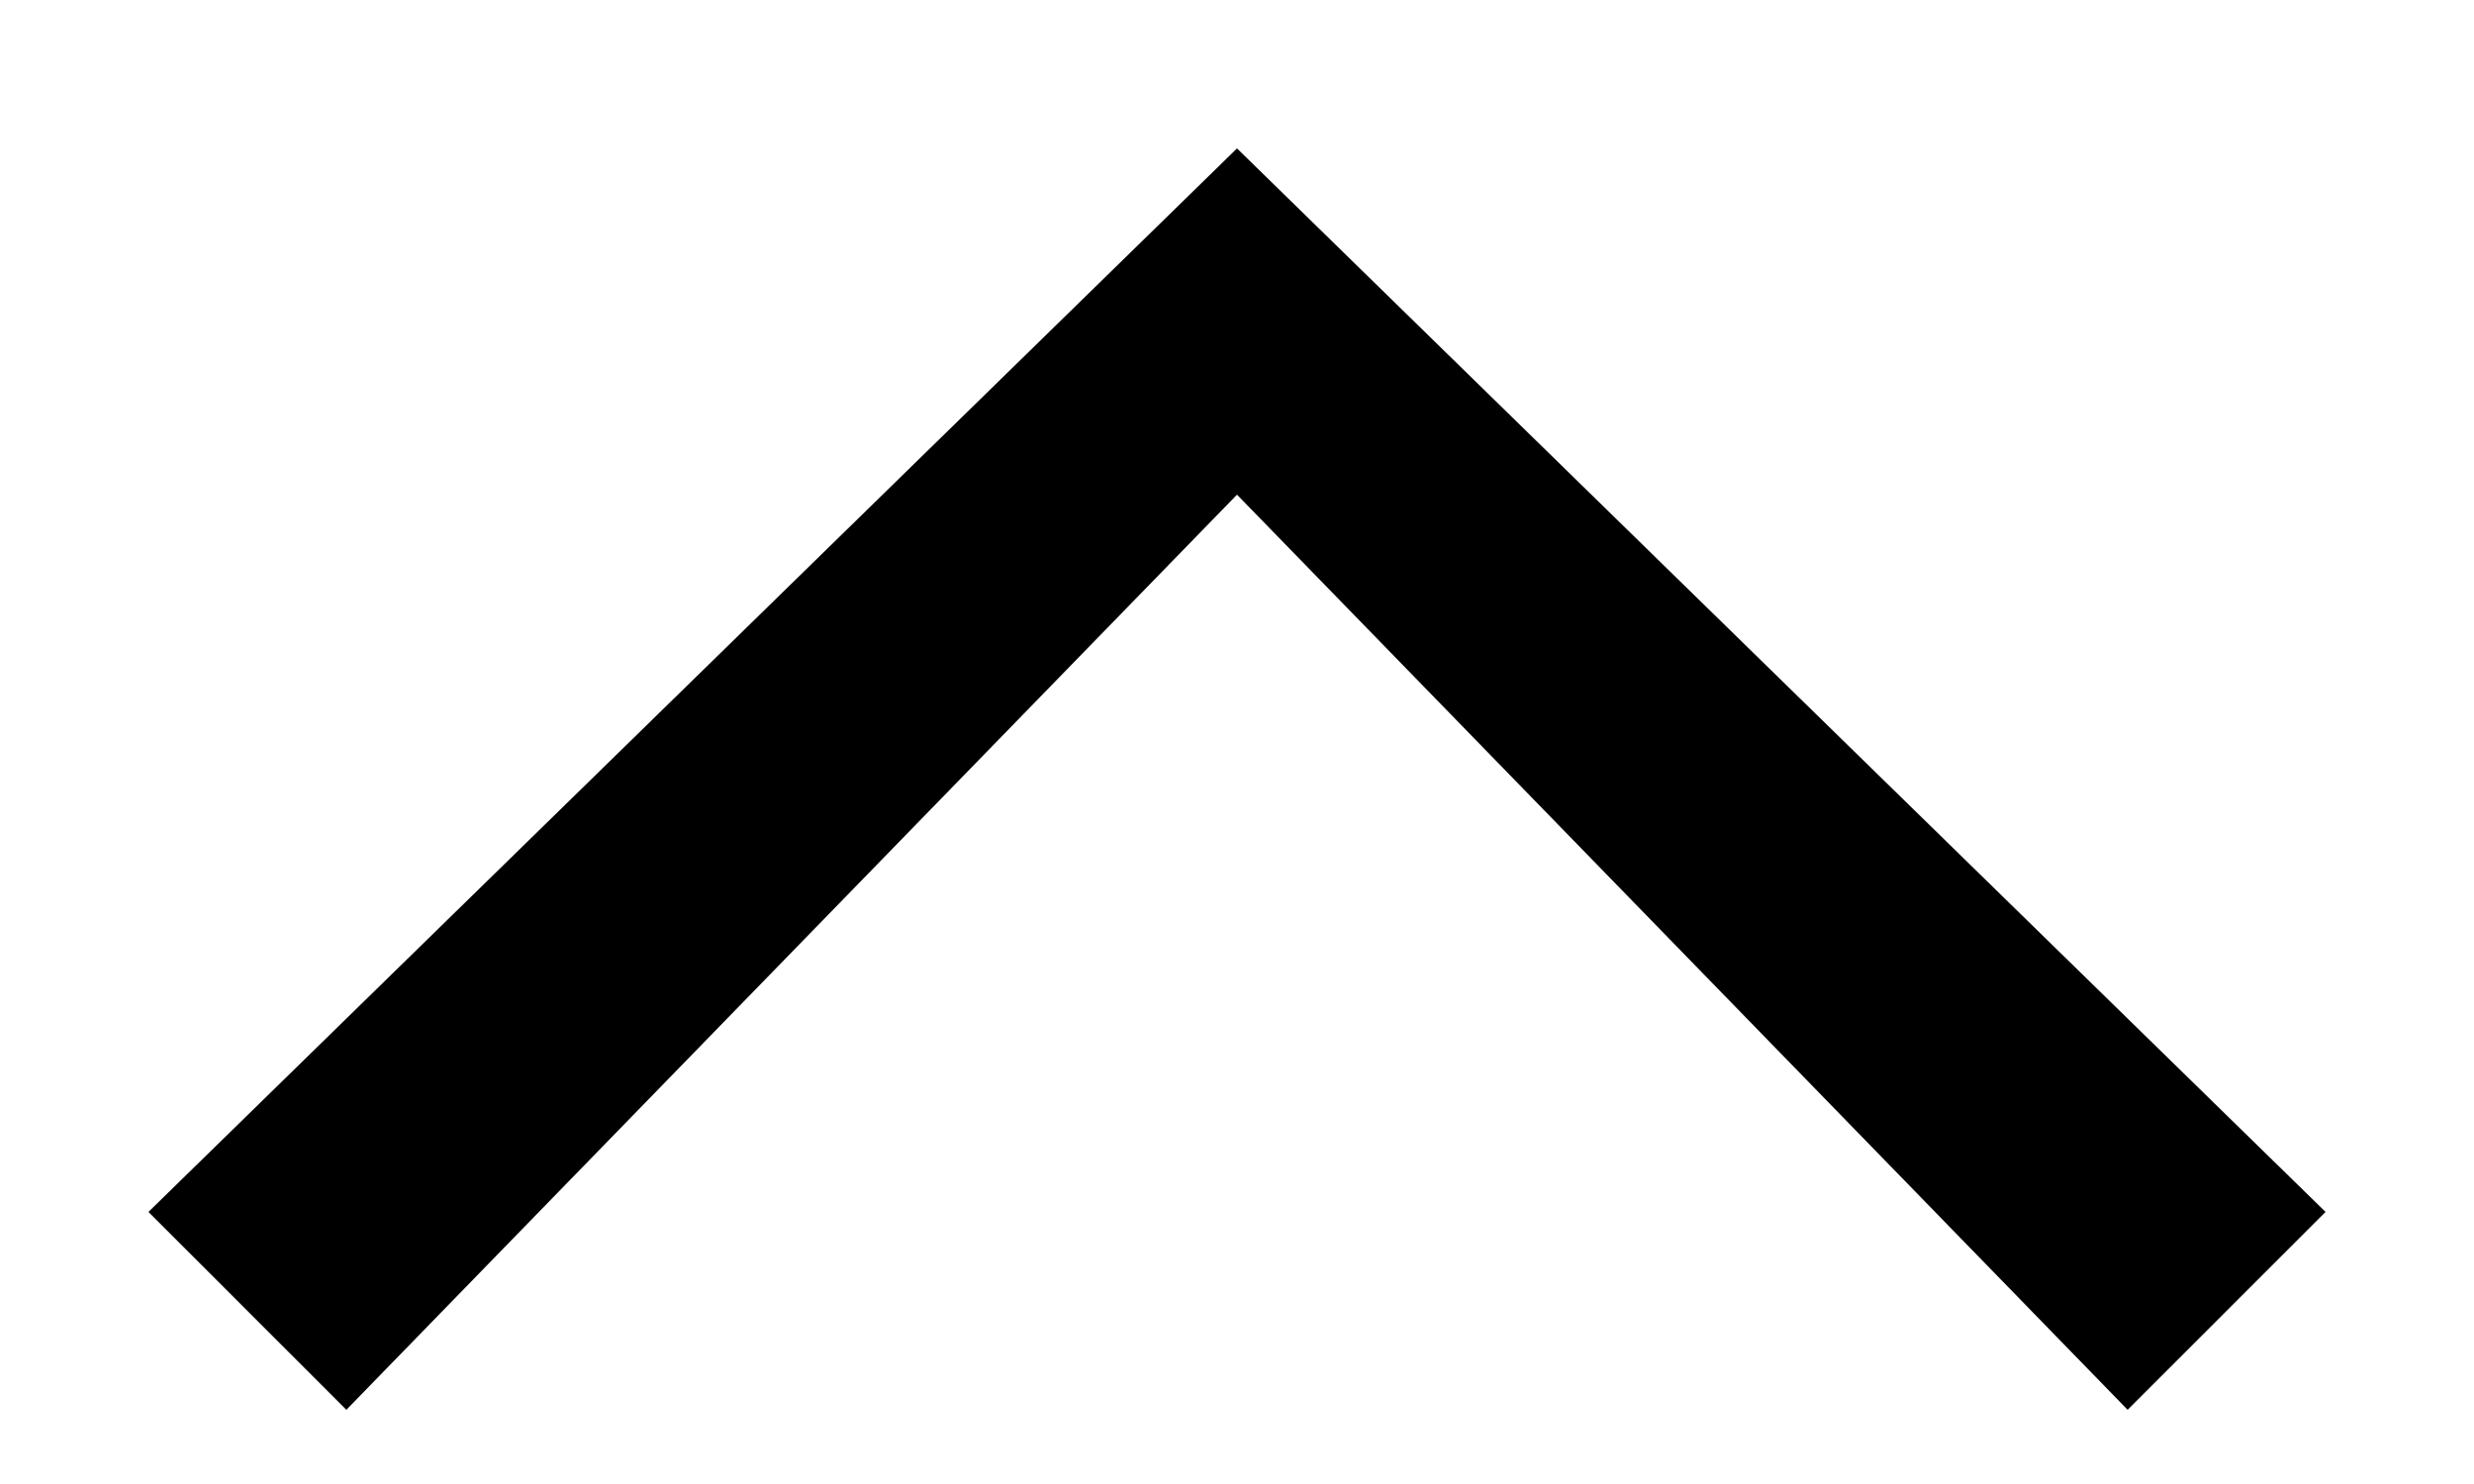
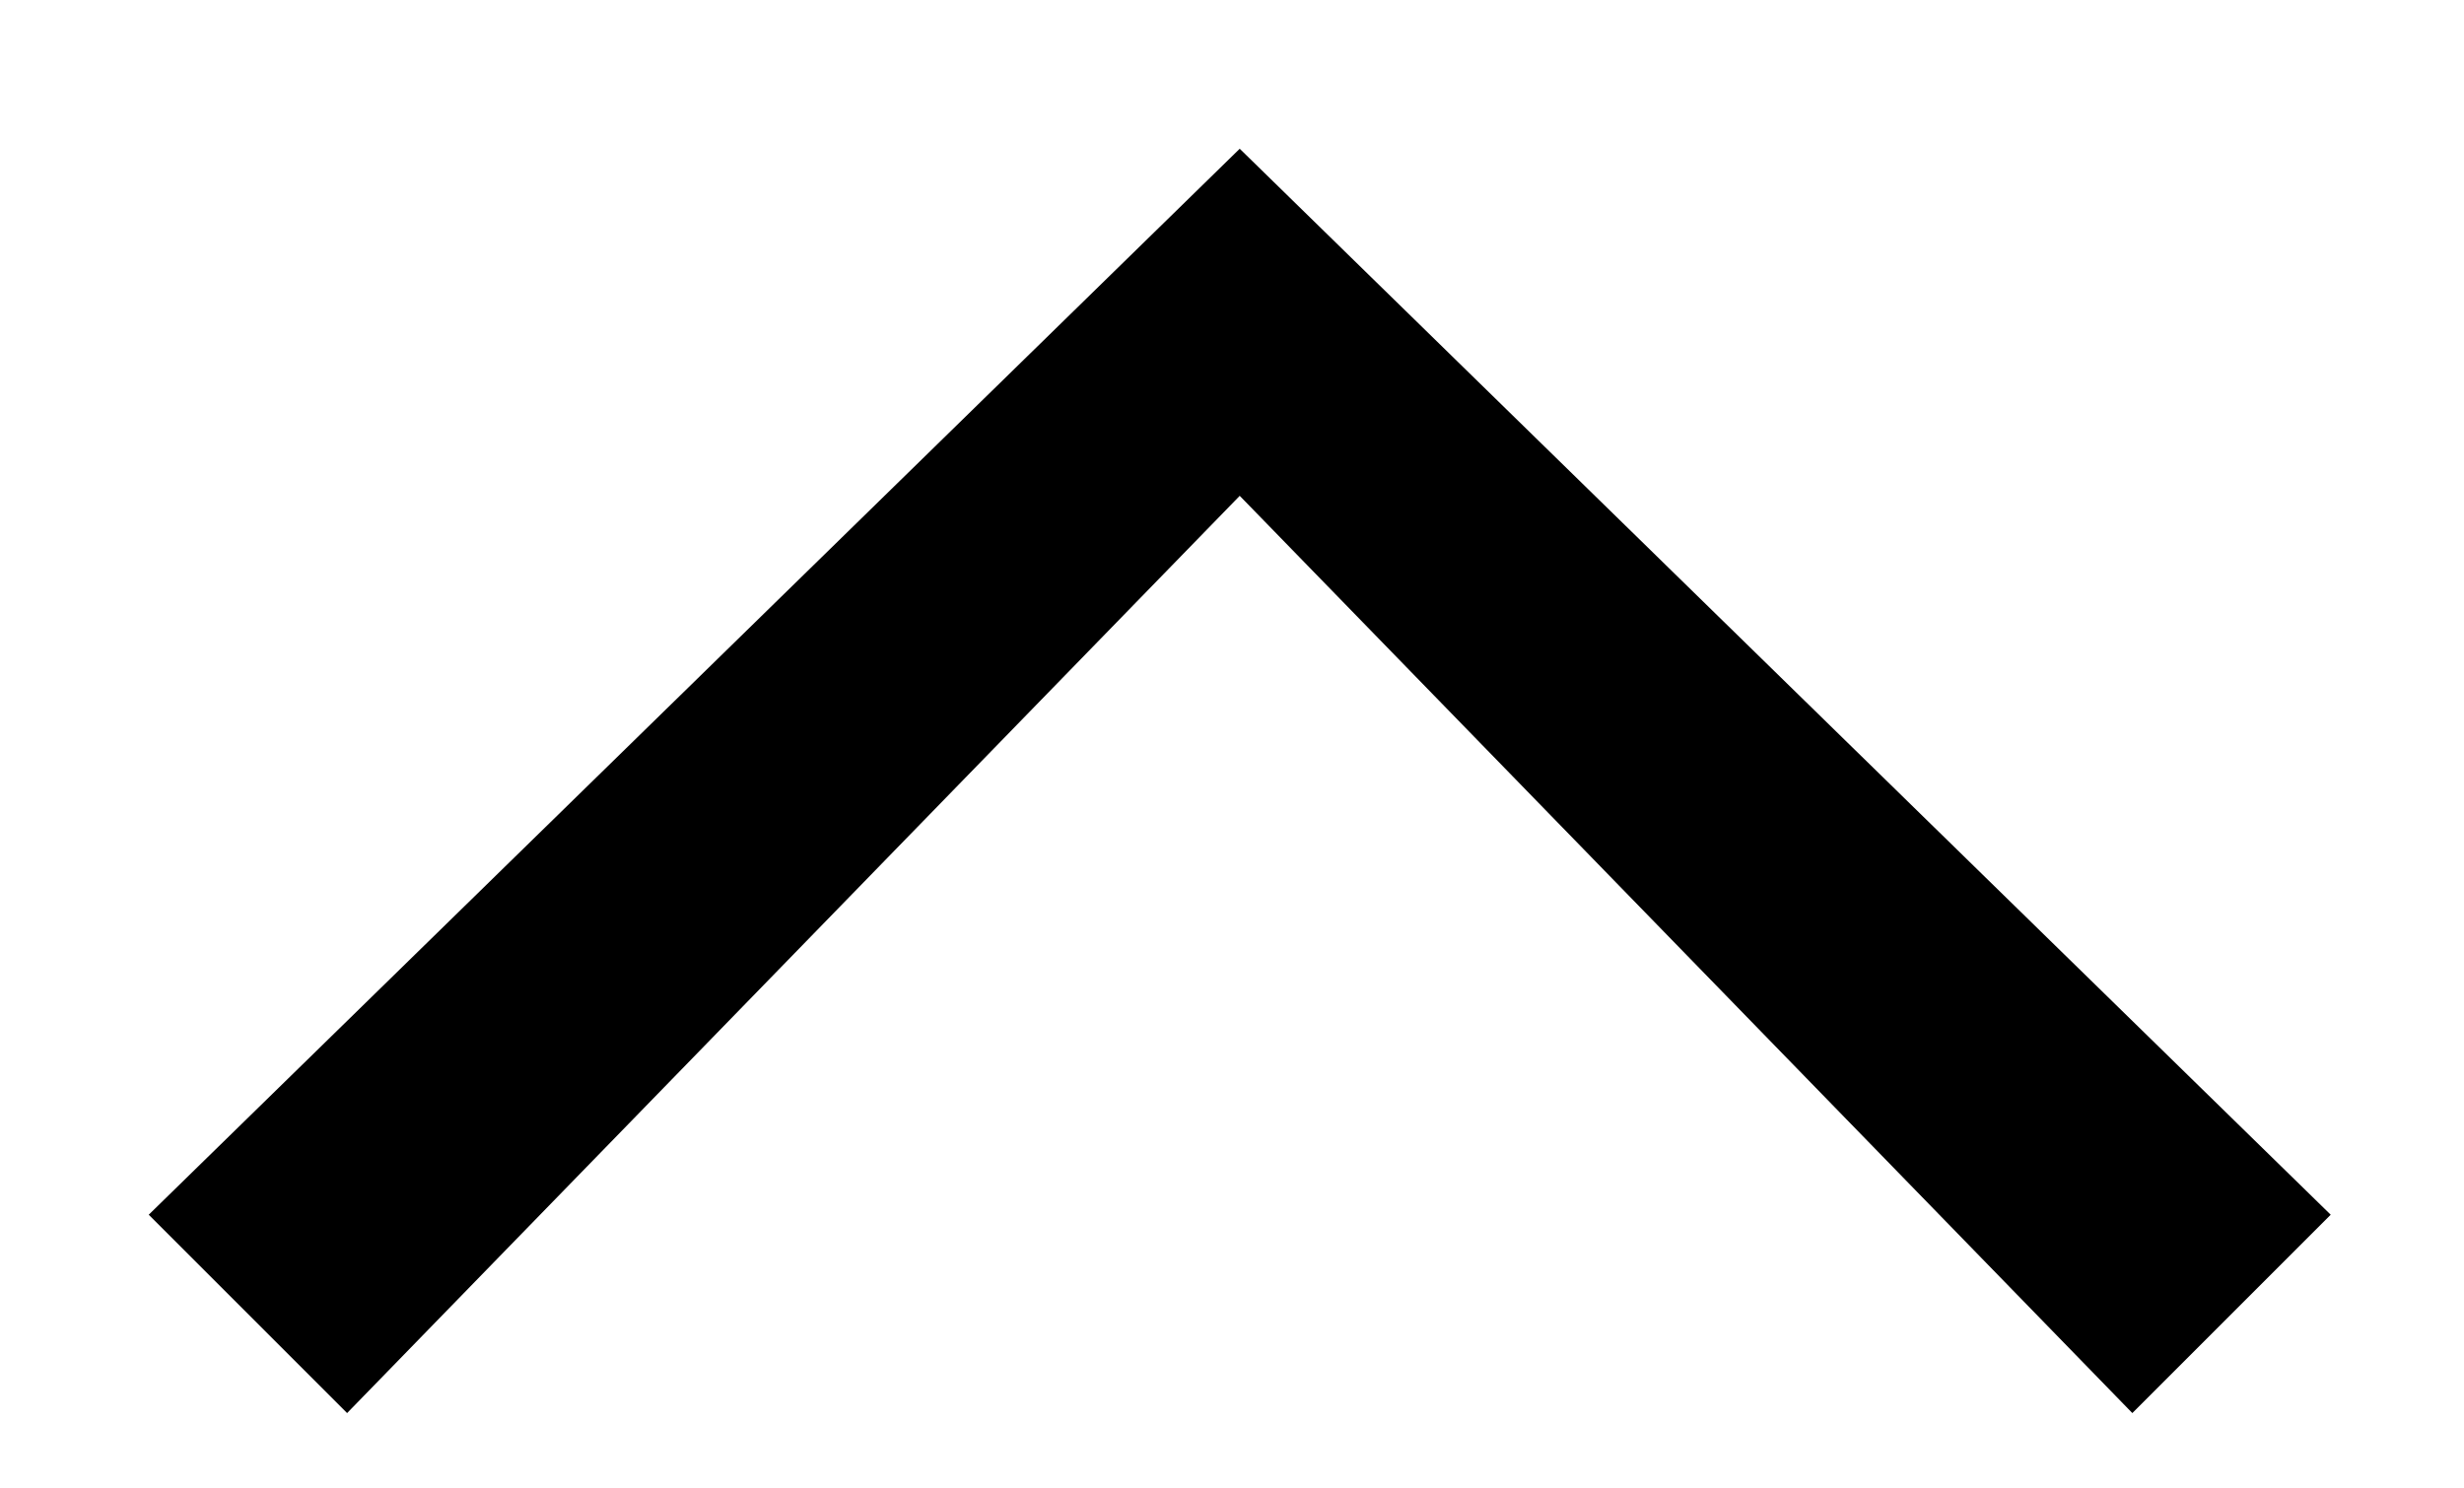
- <svg xmlns="http://www.w3.org/2000/svg" version="1.1" x="0px" y="0px" viewBox="0 0 10 6" style="enable-background:new 0 0 10 6;" xml:space="preserve">
-   <path d="M9.4,4.9L8.6,5.7L5,2L1.4,5.7L0.6,4.9L5,0.6L9.4,4.9z" />
+ <svg xmlns="http://www.w3.org/2000/svg" version="1.1" width="53" height="32" viewBox="0 0 53 32">
+   <path d="M50.133 26.133l-4.267 4.267-19.2-19.733-19.2 19.733-4.267-4.267 23.467-22.933 23.467 22.933z" />
</svg>
